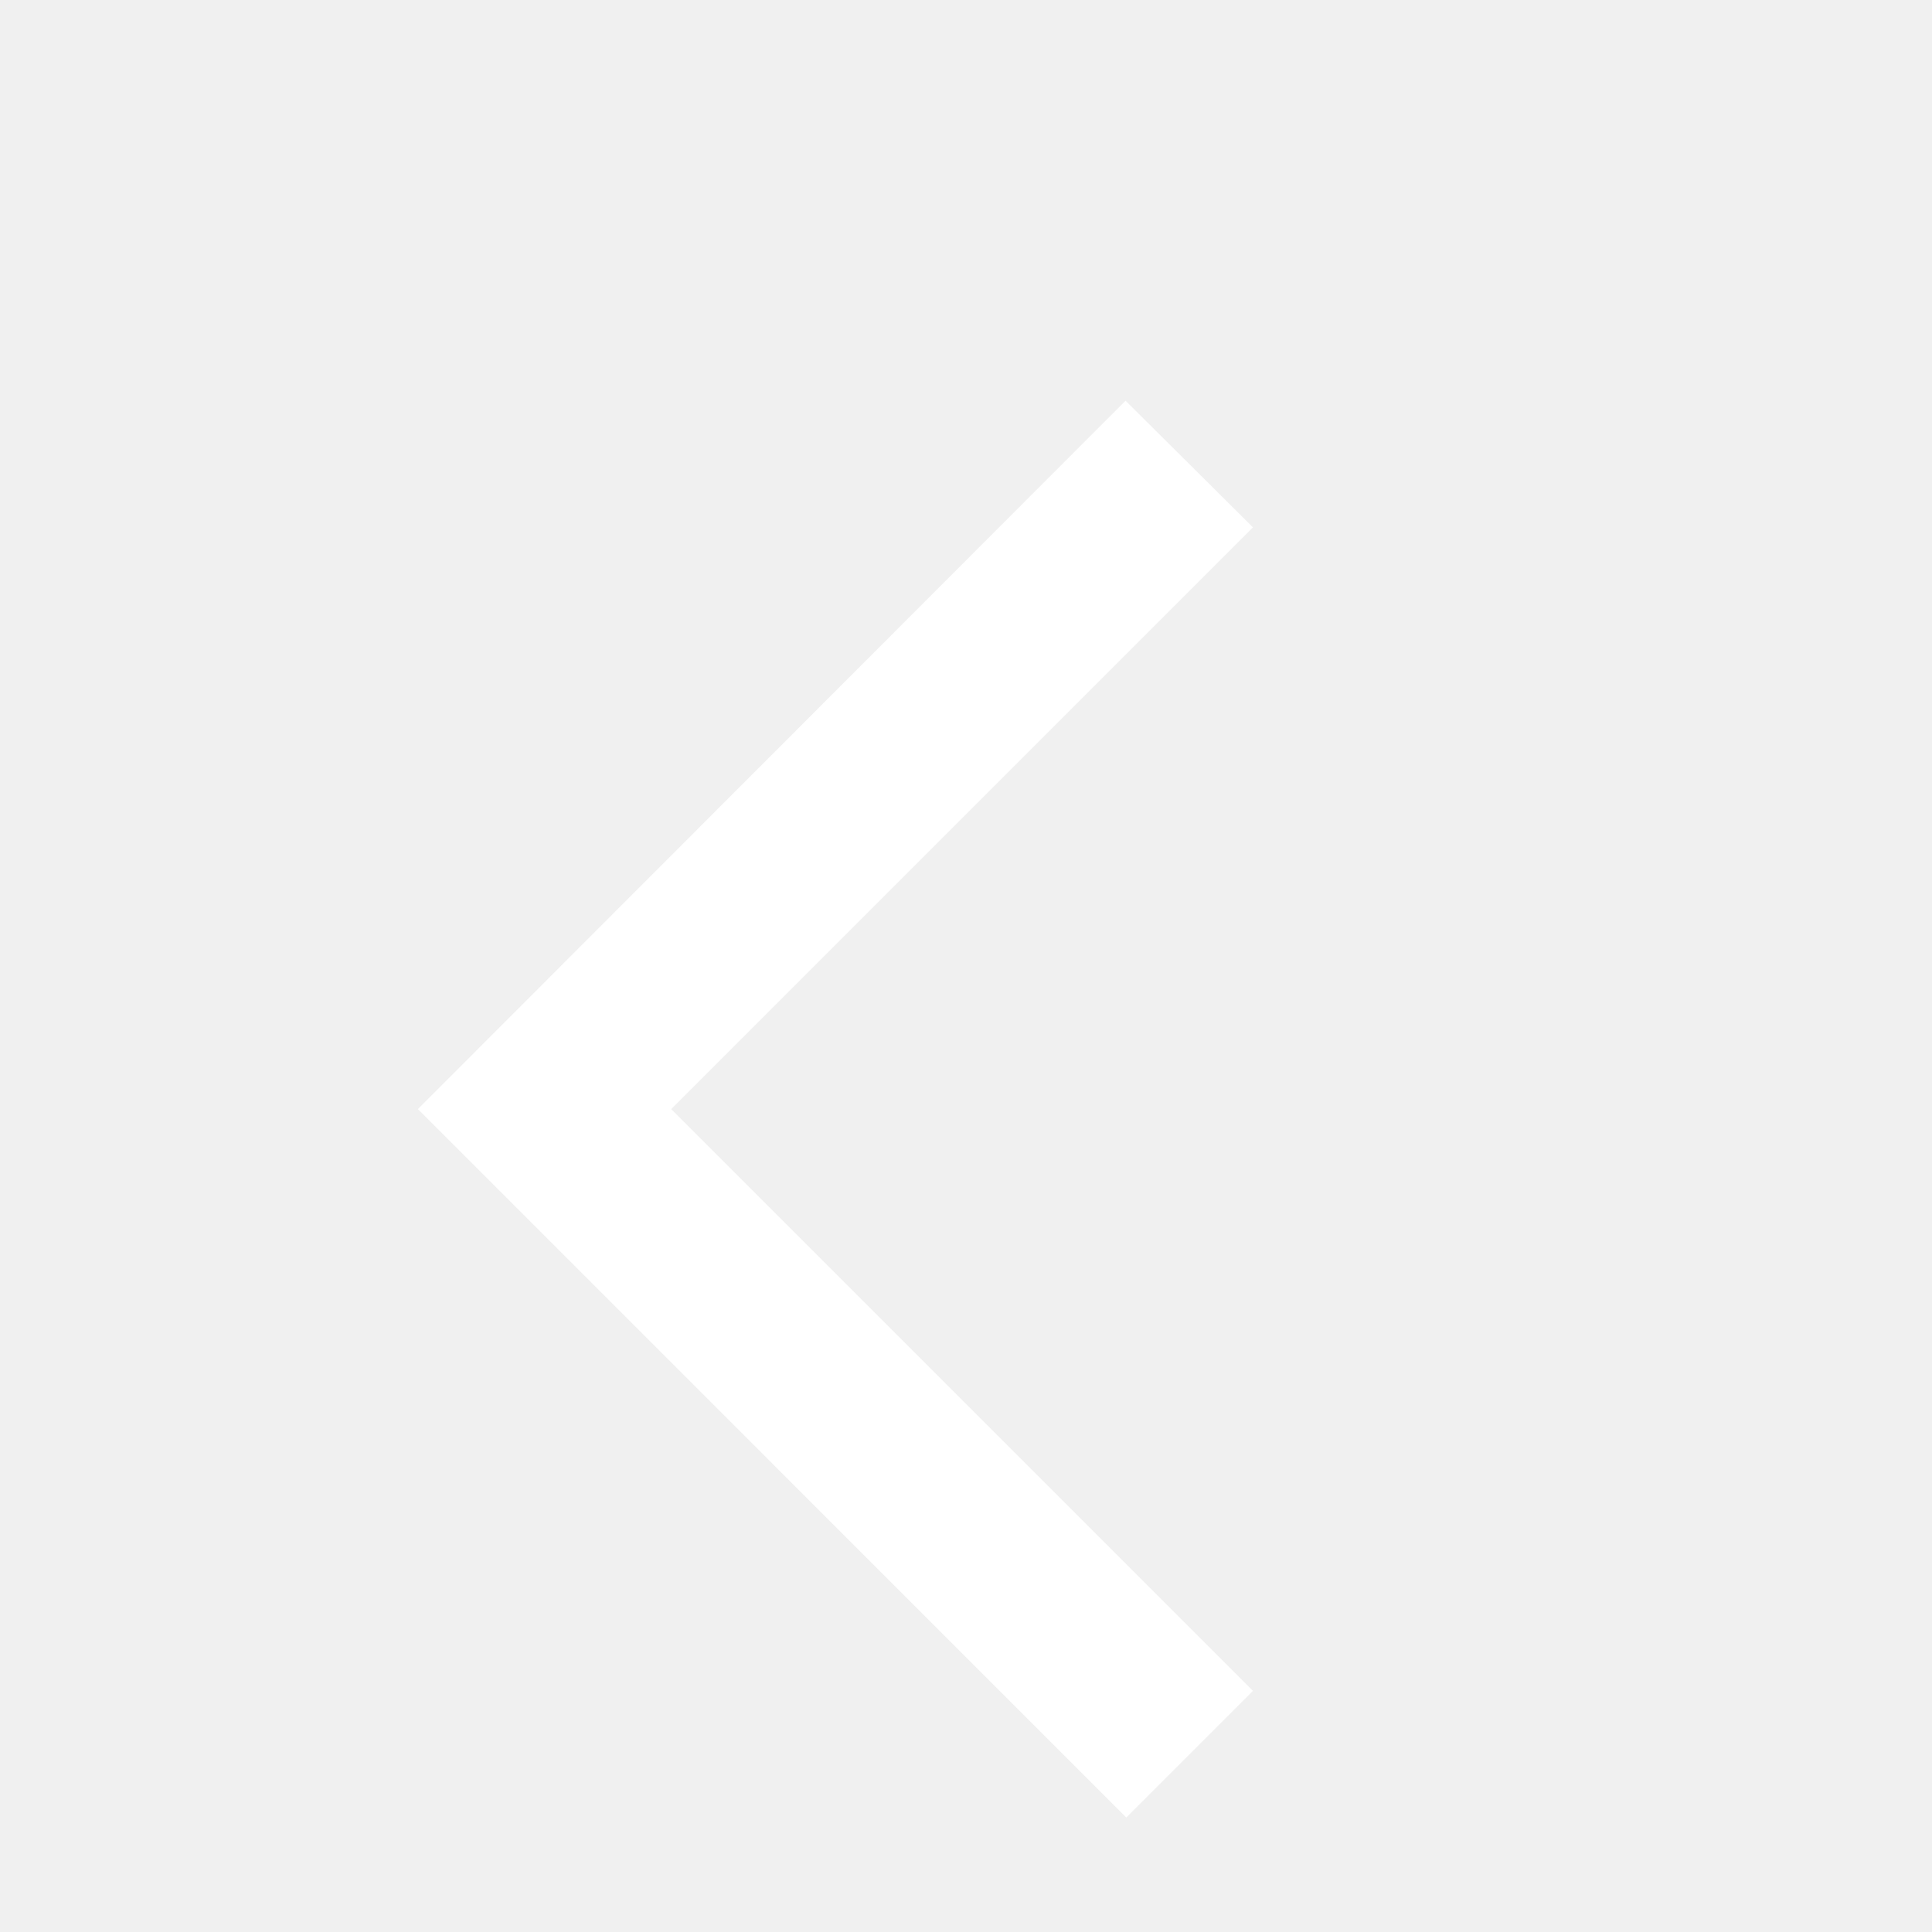
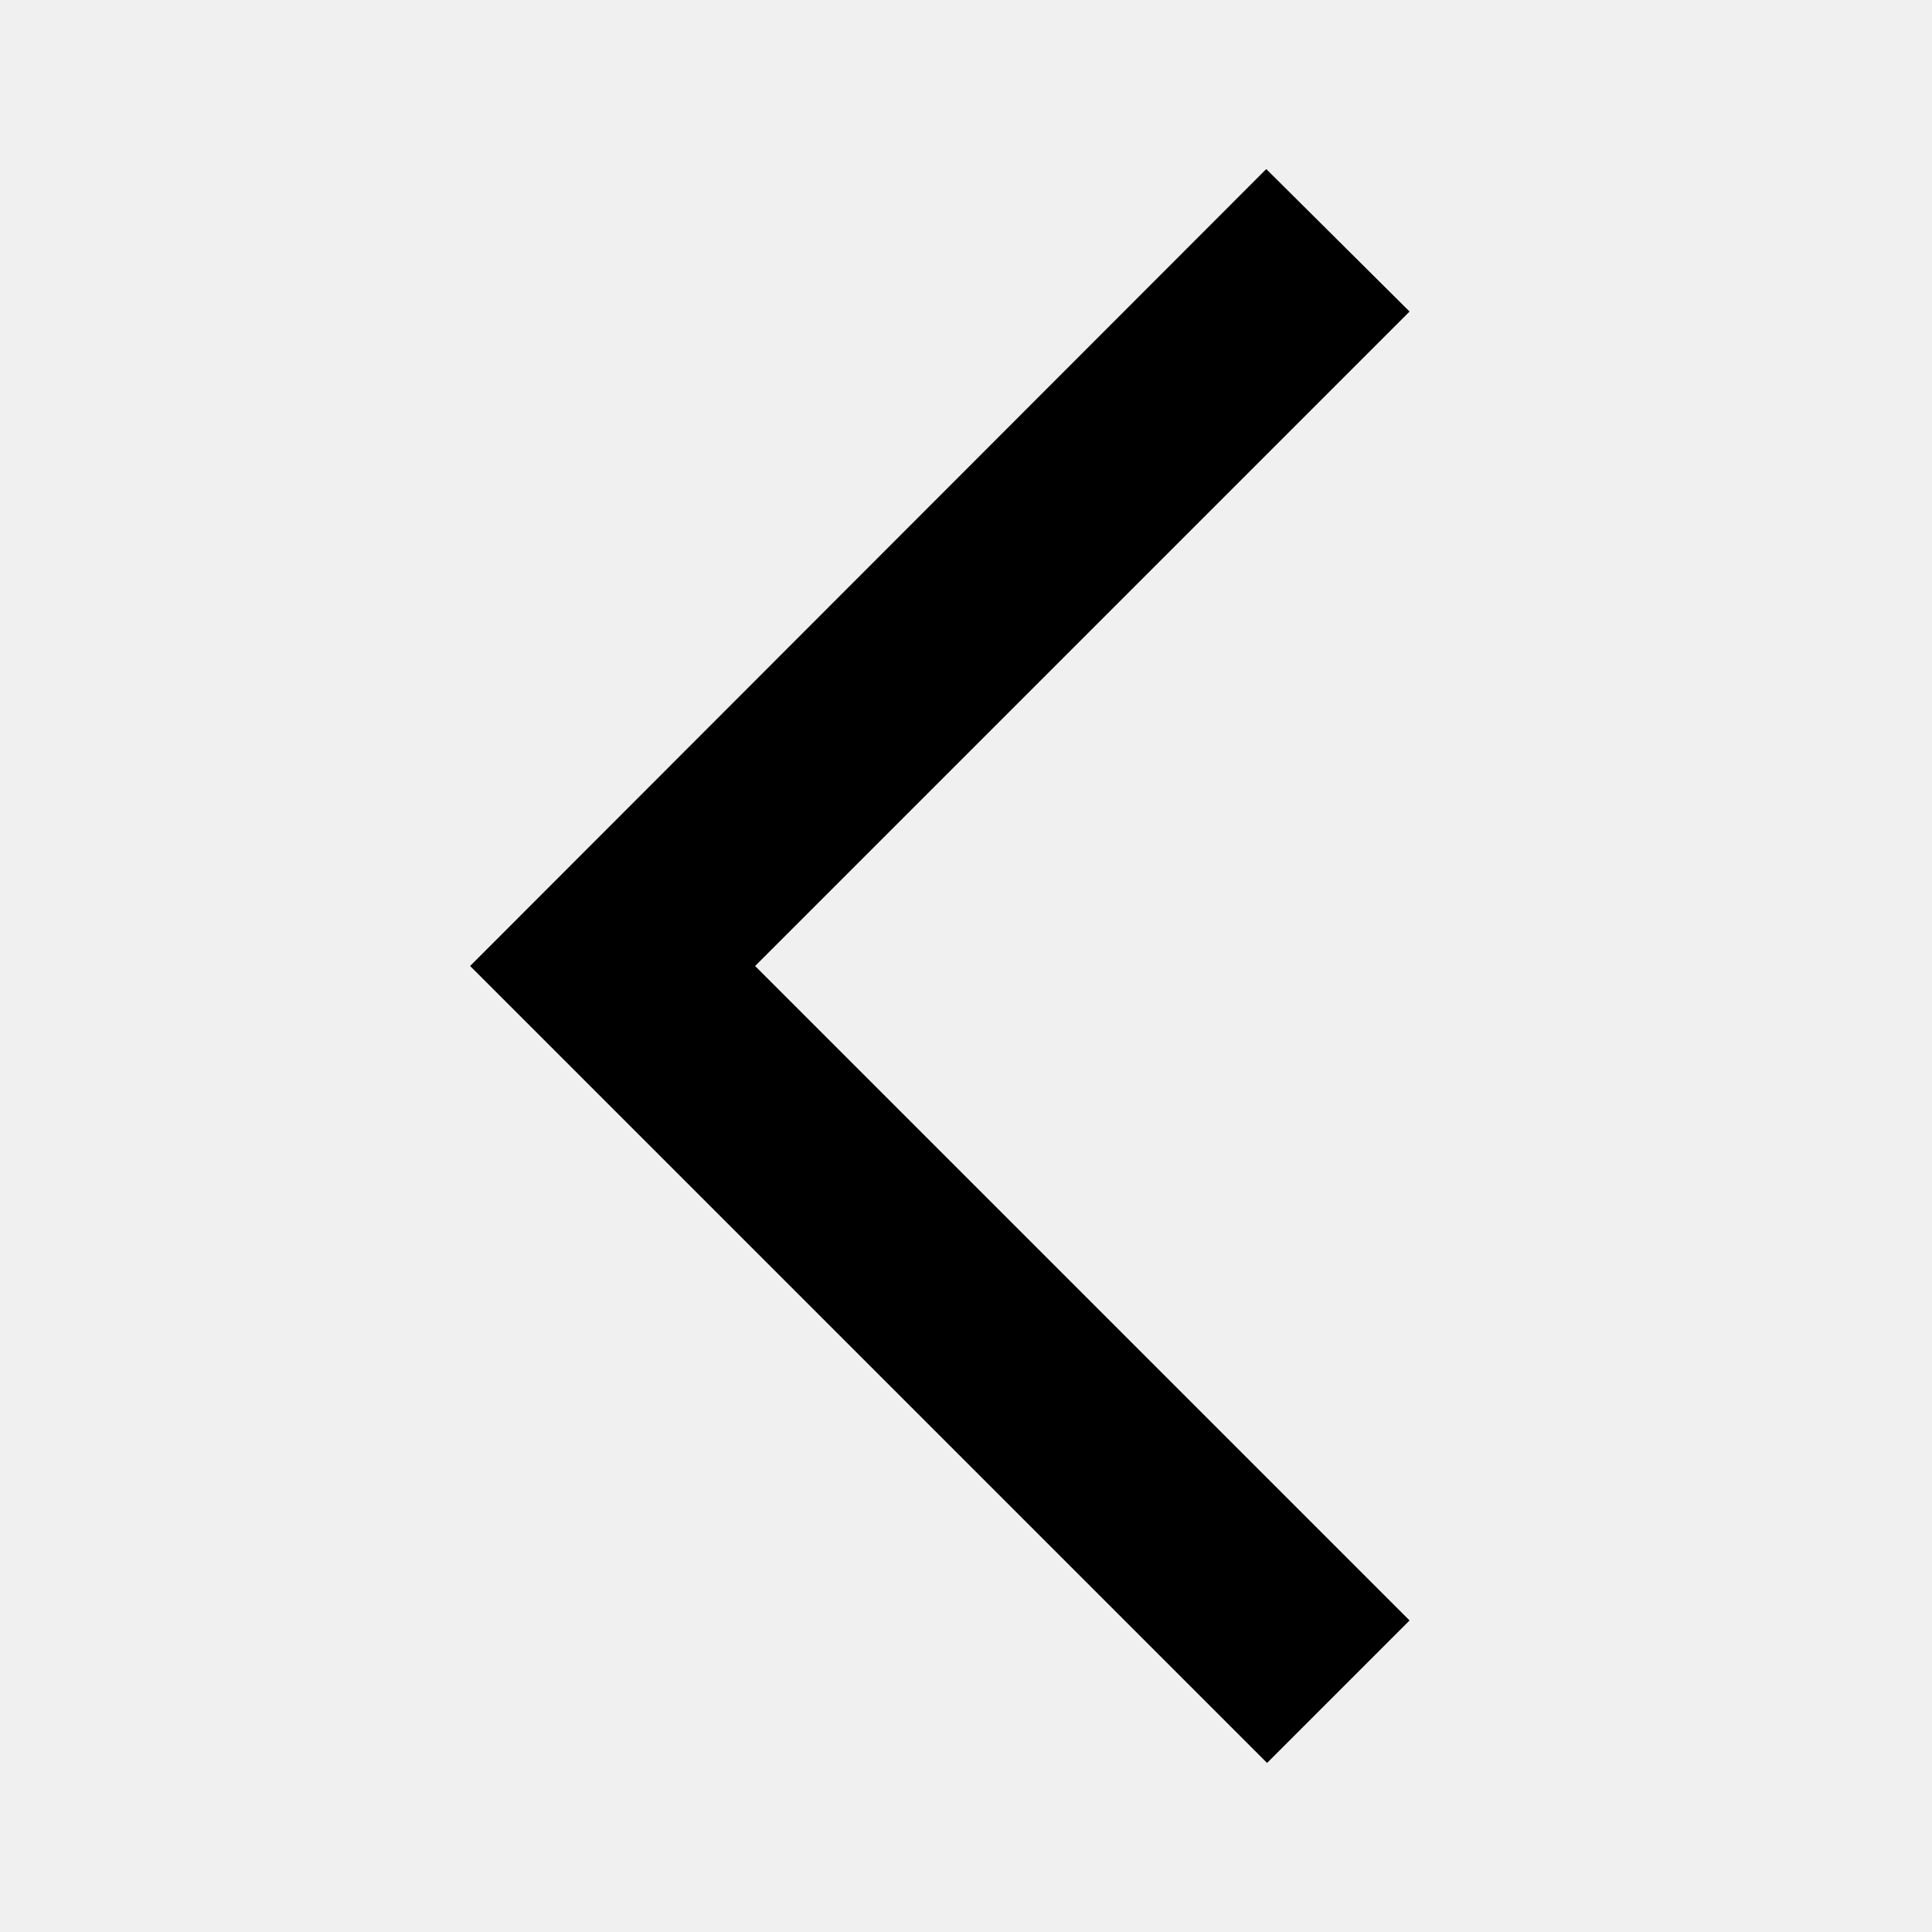
- <svg xmlns="http://www.w3.org/2000/svg" height="50px" viewBox="0 0 27 20" width="50px" fill="#fff">
+ <svg xmlns="http://www.w3.org/2000/svg" height="24px" viewBox="0 0 24 24" width="24px" fill="#000000">
  <path d="M0 0h24v24H0V0z" fill="none" opacity=".87" />
  <path d="M17.51 3.87L15.73 2.1 5.84 12l9.9 9.9 1.77-1.77L9.38 12l8.13-8.13z" />
</svg>
